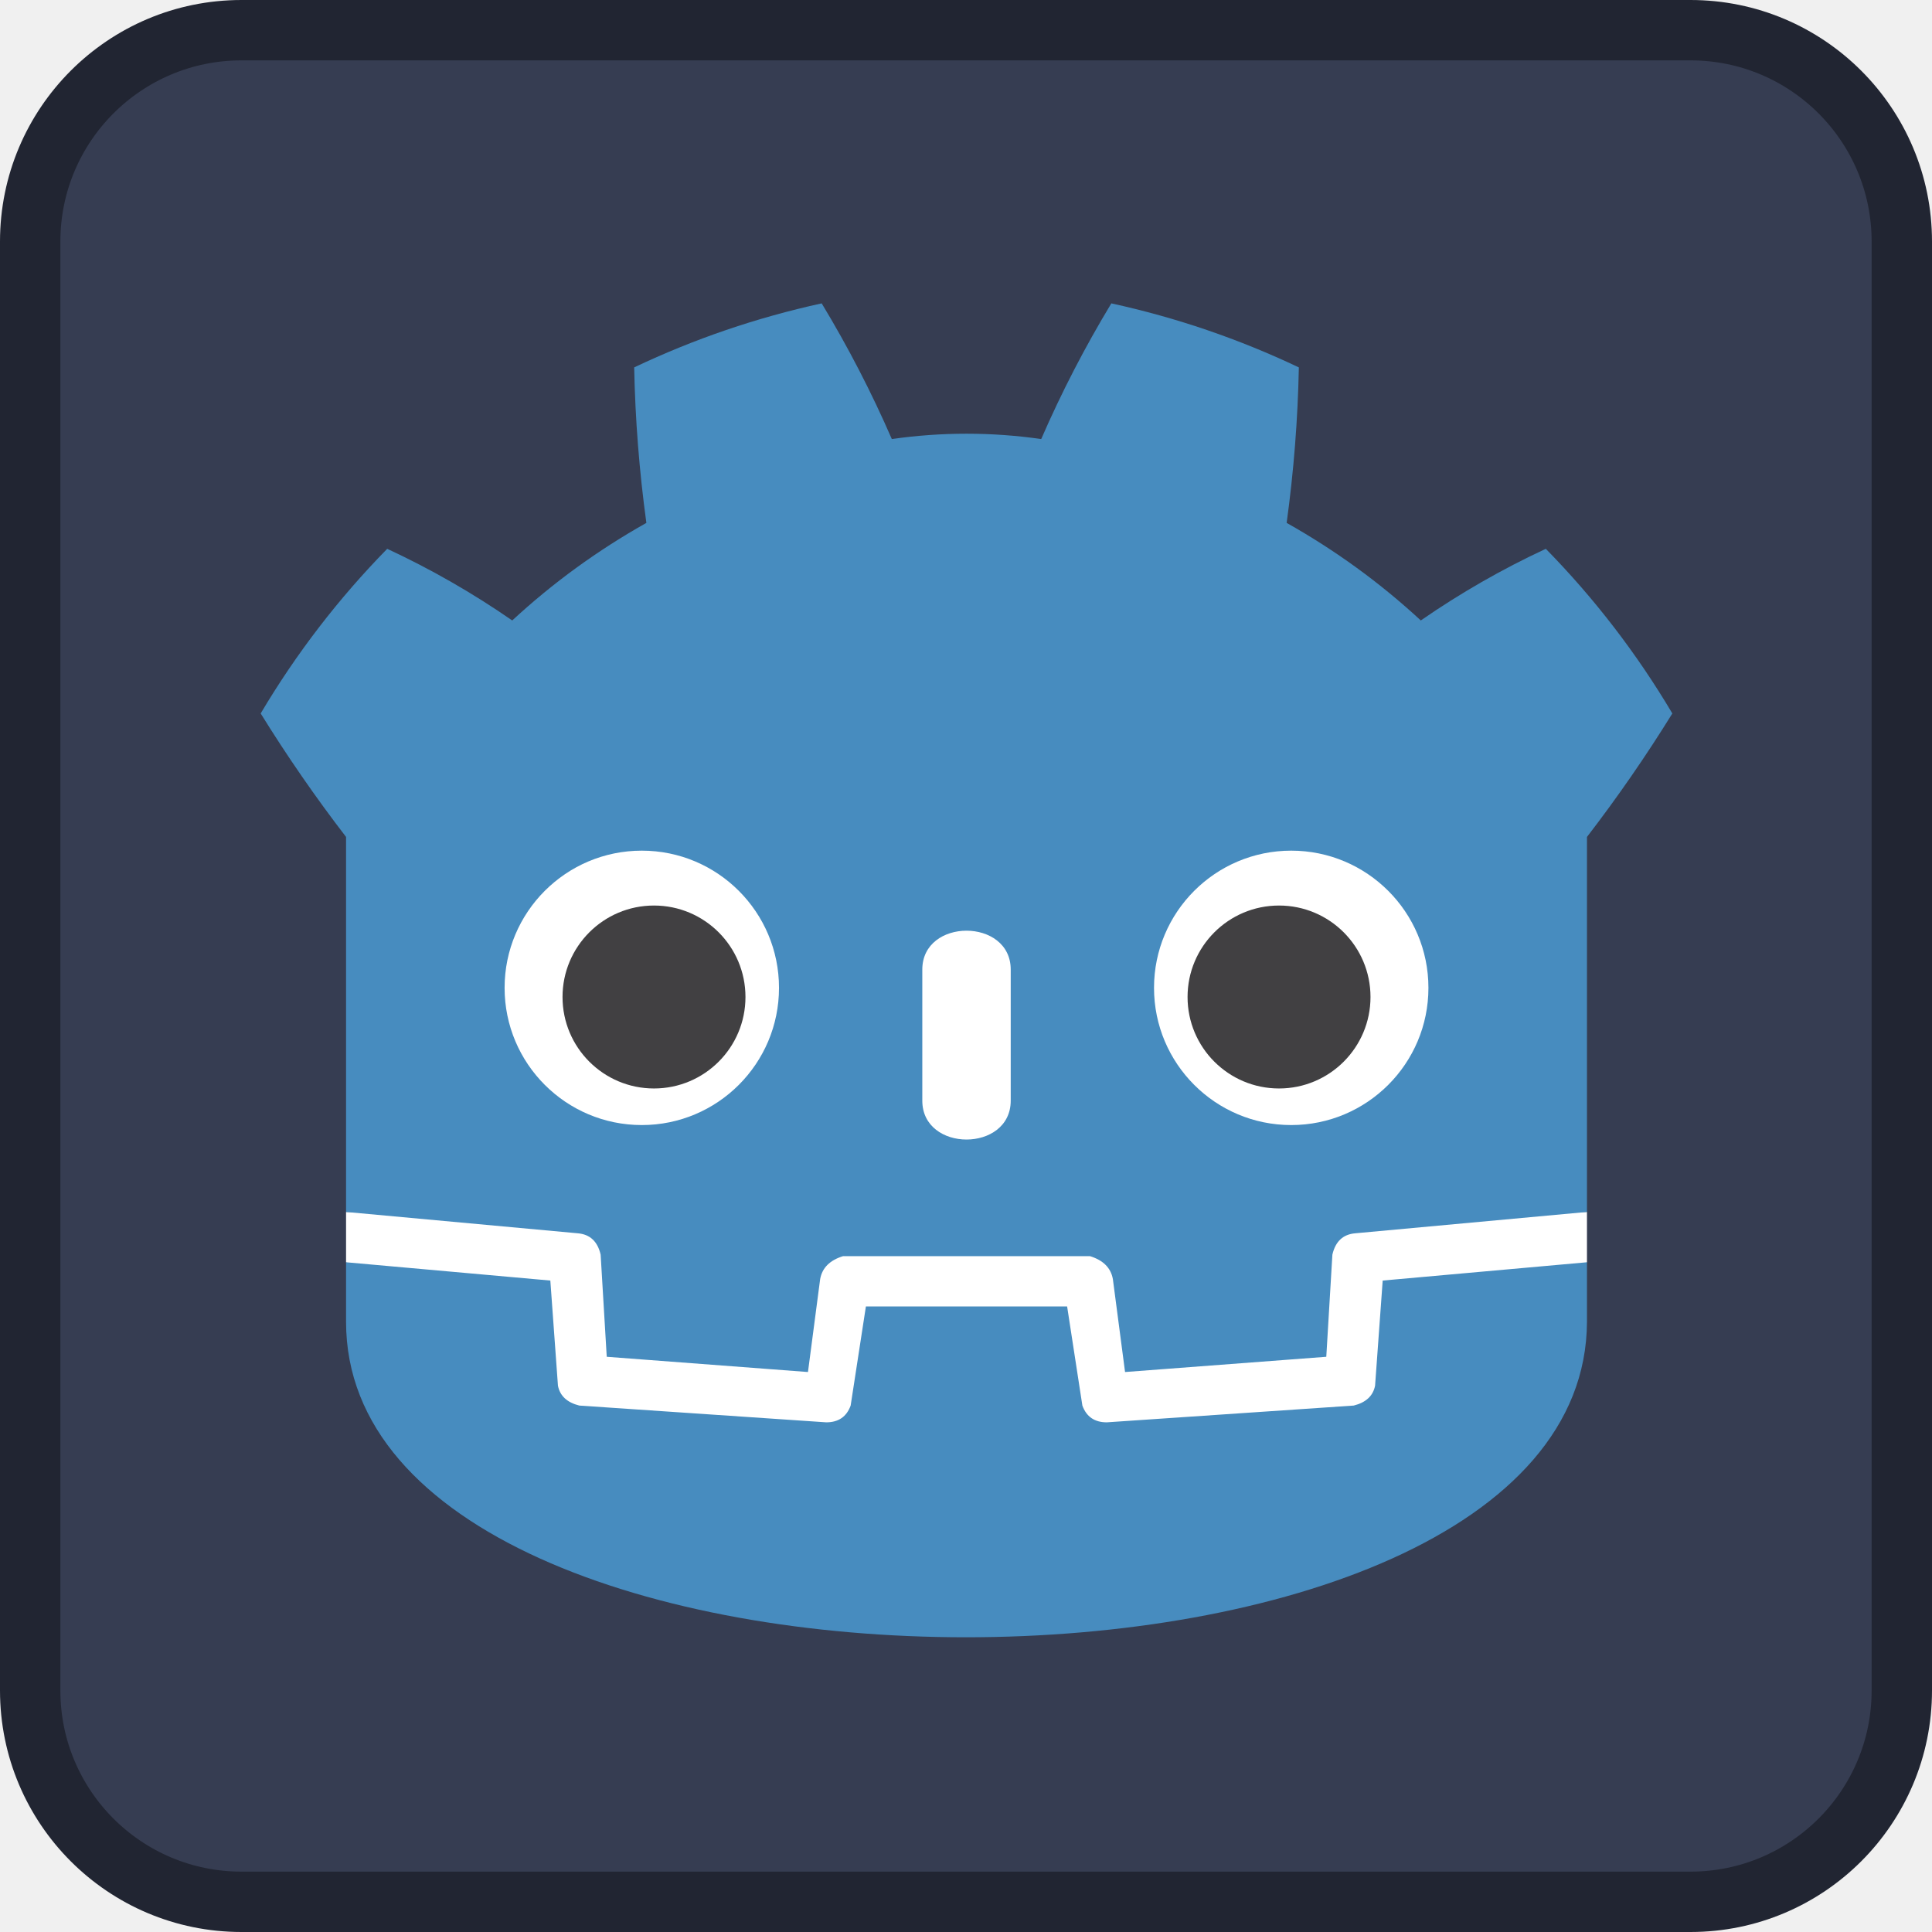
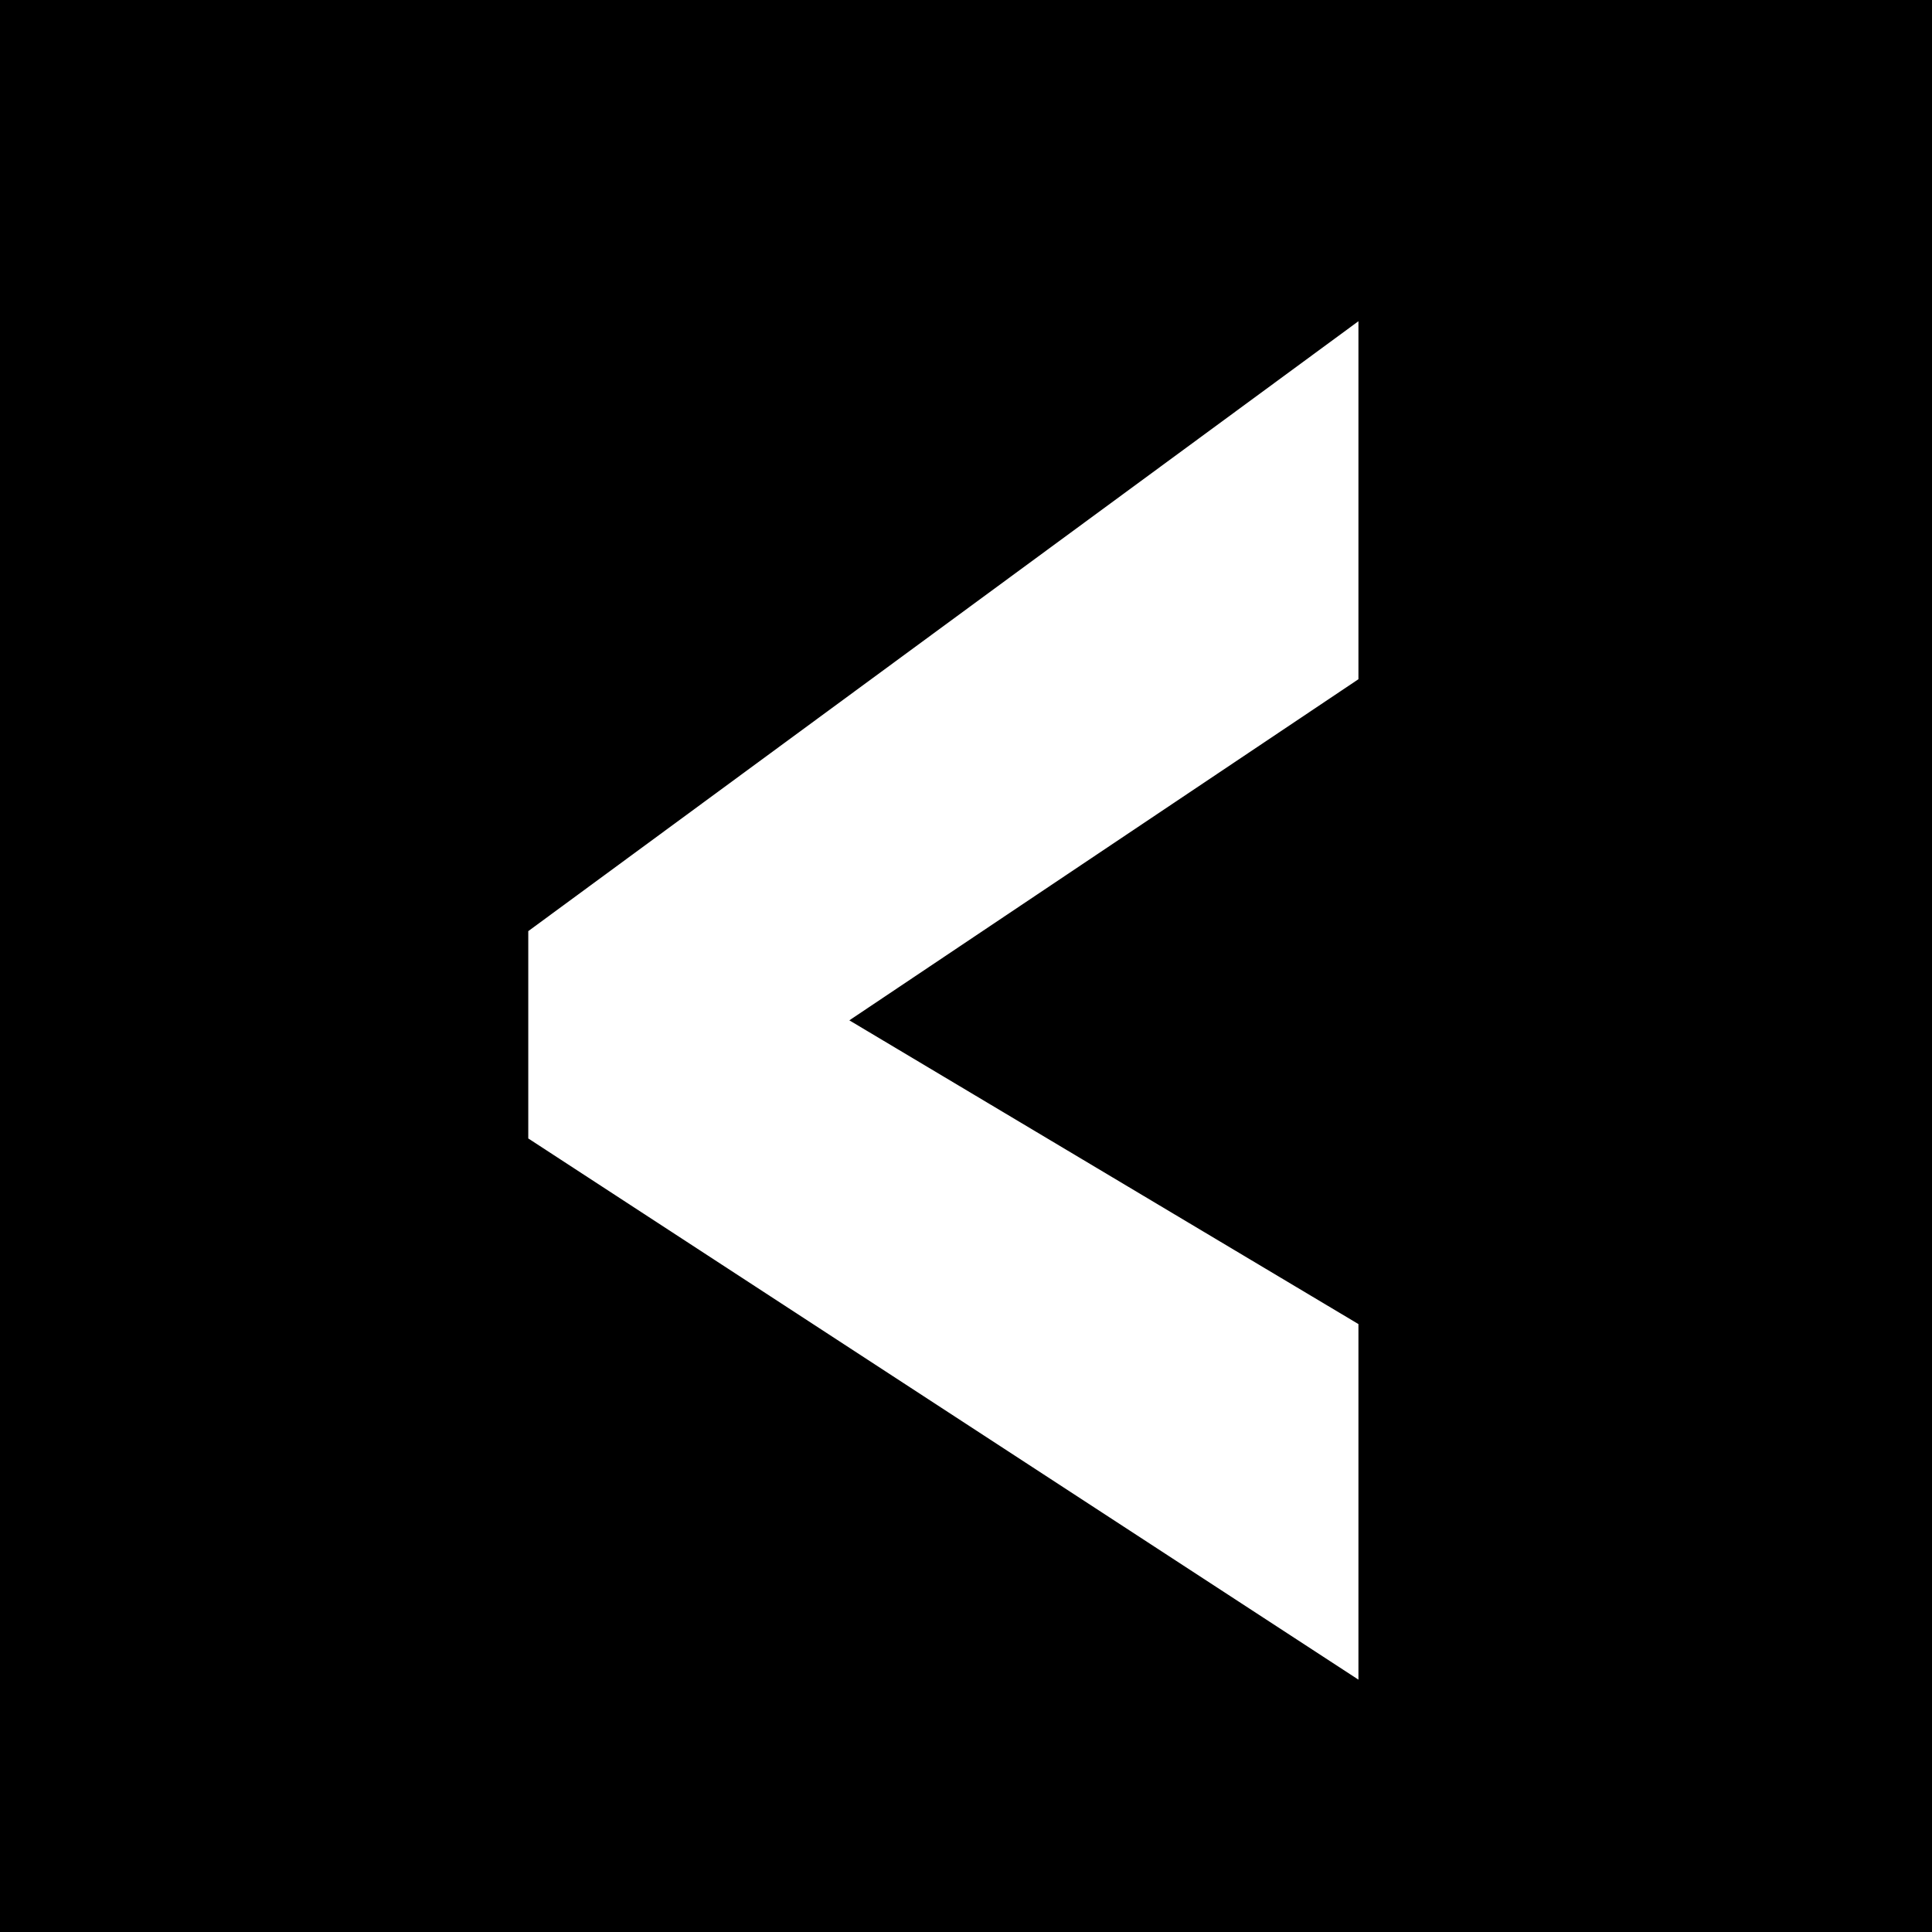
- <svg xmlns="http://www.w3.org/2000/svg" width="128" height="128">
-   <rect width="124" height="124" x="2" y="2" fill="#363d52" stroke="#212532" stroke-width="4" rx="14" />
-   <g fill="#fff" transform="translate(12.322 12.322)scale(.101)">
-     <path d="M105 673v33q407 354 814 0v-33z" />
-     <path fill="#478cbf" d="m105 673 152 14q12 1 15 14l4 67 132 10 8-61q2-11 15-15h162q13 4 15 15l8 61 132-10 4-67q3-13 15-14l152-14V427q30-39 56-81-35-59-83-108-43 20-82 47-40-37-88-64 7-51 8-102-59-28-123-42-26 43-46 89-49-7-98 0-20-46-46-89-64 14-123 42 1 51 8 102-48 27-88 64-39-27-82-47-48 49-83 108 26 42 56 81zm0 33v39c0 276 813 276 814 0v-39l-134 12-5 69q-2 10-14 13l-162 11q-12 0-16-11l-10-65H446l-10 65q-4 11-16 11l-162-11q-12-3-14-13l-5-69z" />
-     <path d="M483 600c0 34 58 34 58 0v-86c0-34-58-34-58 0z" />
-     <circle cx="725" cy="526" r="90" />
-     <circle cx="299" cy="526" r="90" />
+ <svg xmlns="http://www.w3.org/2000/svg" width="128" height="128" version="1.1" id="svg6">
+   <defs id="defs6" />
+   <rect width="124" height="124" x="2" y="2" fill="#363d52" stroke="#212532" stroke-width="4" rx="14" id="rect1" style="display:none;fill:#000000;stroke:#ffffff" />
+   <g id="layer2" />
+   <rect style="fill:#000000" id="rect289" width="128" height="128" x="0" y="0" />
+   <g aria-label="&gt;" transform="matrix(-0.7202666,0,0,1.057303,8.346012,7.78206)" id="text6" style="font-size:154.685px;line-height:193.357px;font-family:System-ui;-inkscape-font-specification:System-ui;letter-spacing:0px;display:inline;stroke:#ffffff;stroke-width:0;paint-order:fill markers stroke">
+     <path d="M -113.366,75.609 -66.538,56.576 -113.366,35.201 V 12.768 l 76.361,38.218 v 12.991 l -76.361,33.913 z" style="font-weight:800;font-family:'Open Sans';-inkscape-font-specification:'Open Sans Ultra-Bold';text-align:center;text-anchor:middle;fill:#ffffff" id="path343" />
  </g>
-   <g fill="#414042" transform="translate(12.322 12.322)scale(.101)">
-     <circle cx="307" cy="532" r="60" />
-     <circle cx="717" cy="532" r="60" />
+   <g id="layer1">
+     <g id="g1322" transform="translate(-5,-10)" style="display:none">
+       <rect style="fill:#ffffff" id="rect1066" width="5" height="5" x="15" y="25" />
+       <rect style="fill:#ffffff" id="rect1120" width="5" height="5" x="25" y="25" />
+       <rect style="fill:#ffffff" id="rect1124" width="5" height="5" x="15" y="35" />
+       <rect style="fill:#ffffff" id="rect1126" width="5" height="5" x="25" y="35" />
+       <rect style="fill:#ffffff" id="rect1130" width="5" height="5" x="15" y="45" />
+       <rect style="fill:#ffffff" id="rect1132" width="5" height="5" x="25" y="45" />
+       <rect style="fill:#ffffff" id="rect1148" width="5" height="5" x="15" y="55" />
+       <rect style="fill:#ffffff" id="rect1150" width="5" height="5" x="25" y="55" />
+       <rect style="fill:#ffffff" id="rect1460" width="5" height="5" x="35" y="25" />
+       <rect style="fill:#ffffff" id="rect1462" width="5" height="5" x="35" y="35" />
+       <rect style="fill:#ffffff" id="rect1464" width="5" height="5" x="35" y="45" />
+       <rect style="fill:#ffffff" id="rect1466" width="5" height="5" x="35" y="55" />
+     </g>
+     <g id="g1390" transform="translate(25,-10)" style="display:none">
+       <rect style="fill:#ffffff" id="rect1358" width="5" height="5" x="15" y="25" />
+       <rect style="fill:#ffffff" id="rect1360" width="5" height="5" x="25" y="25" />
+       <rect style="fill:#ffffff" id="rect1362" width="5" height="5" x="20" y="30" />
+       <rect style="fill:#ffffff" id="rect1364" width="5" height="5" x="15" y="35" />
+       <rect style="fill:#ffffff" id="rect1366" width="5" height="5" x="25" y="35" />
+       <rect style="fill:#ffffff" id="rect1368" width="5" height="5" x="20" y="40" />
+       <rect style="fill:#ffffff" id="rect1370" width="5" height="5" x="15" y="45" />
+       <rect style="fill:#ffffff" id="rect1372" width="5" height="5" x="25" y="45" />
+       <rect style="fill:#ffffff" id="rect1374" width="5" height="5" x="20" y="50" />
+       <rect style="fill:#ffffff" id="rect1376" width="5" height="5" x="30" y="50" />
+       <rect style="fill:#ffffff" id="rect1378" width="5" height="5" x="30" y="40" />
+       <rect style="fill:#ffffff;stroke-width:0.913" id="rect1380" width="5" height="5" x="30" y="30" />
+       <rect style="fill:#ffffff" id="rect1382" width="5" height="5" x="15" y="55" />
+       <rect style="fill:#ffffff" id="rect1384" width="5" height="5" x="25" y="55" />
+       <rect style="fill:#ffffff" id="rect1468" width="5" height="5" x="35" y="25" />
+       <rect style="fill:#ffffff" id="rect1470" width="5" height="5" x="35" y="35" />
+       <rect style="fill:#ffffff" id="rect1472" width="5" height="5" x="35" y="45" />
+       <rect style="fill:#ffffff" id="rect1474" width="5" height="5" x="35" y="55" />
+     </g>
+     <g id="g1424" transform="translate(59.5,-10)" style="display:none">
+       <rect style="fill:#ffffff;stroke-width:1.732" id="rect1392" width="15" height="5" x="10.5" y="25" />
+       <rect style="fill:#ffffff;stroke-width:1.414" id="rect1394" width="10" height="5" x="25" y="25" />
+       <rect style="fill:#ffffff" id="rect1396" width="5" height="5" x="20.5" y="30" />
+       <rect style="fill:#ffffff;stroke-width:1.732" id="rect1398" width="15" height="5" x="10.5" y="35" />
+       <rect style="fill:#ffffff;stroke-width:1.414" id="rect1400" width="10" height="5" x="25" y="35" />
+       <rect style="fill:#ffffff" id="rect1402" width="5" height="5" x="20.5" y="40" />
+       <rect style="fill:#ffffff;stroke-width:1.732" id="rect1404" width="15" height="5" x="10.5" y="45" />
+       <rect style="fill:#ffffff;stroke-width:1.414" id="rect1406" width="10" height="5" x="25" y="45" />
+       <rect style="fill:#ffffff" id="rect1408" width="5" height="5" x="20.5" y="50" />
+       <rect style="fill:#ffffff" id="rect1410" width="5" height="5" x="30" y="50" />
+       <rect style="fill:#ffffff" id="rect1412" width="5" height="5" x="30" y="40" />
+       <rect style="fill:#ffffff;stroke-width:0.913" id="rect1414" width="5" height="5" x="30" y="30" />
+       <rect style="fill:#ffffff;stroke-width:1.732" id="rect1416" width="15" height="5" x="10.5" y="55" />
+       <rect style="fill:#ffffff;stroke-width:1.414" id="rect1418" width="10" height="5" x="25" y="55" />
+       <rect style="fill:#ffffff" id="rect1476" width="5" height="5" x="10.5" y="30" />
+       <rect style="fill:#ffffff" id="rect1478" width="5" height="5" x="10.5" y="40" />
+       <rect style="fill:#ffffff" id="rect1480" width="5" height="5" x="10.5" y="50" />
+     </g>
+     <g id="g1458" transform="matrix(1,0,0,0.875,85,-6.875)" style="display:none">
+       <rect style="fill:#ffffff;stroke-width:5.657" id="rect1426" width="20" height="40" x="15" y="25" />
+     </g>
  </g>
</svg>
